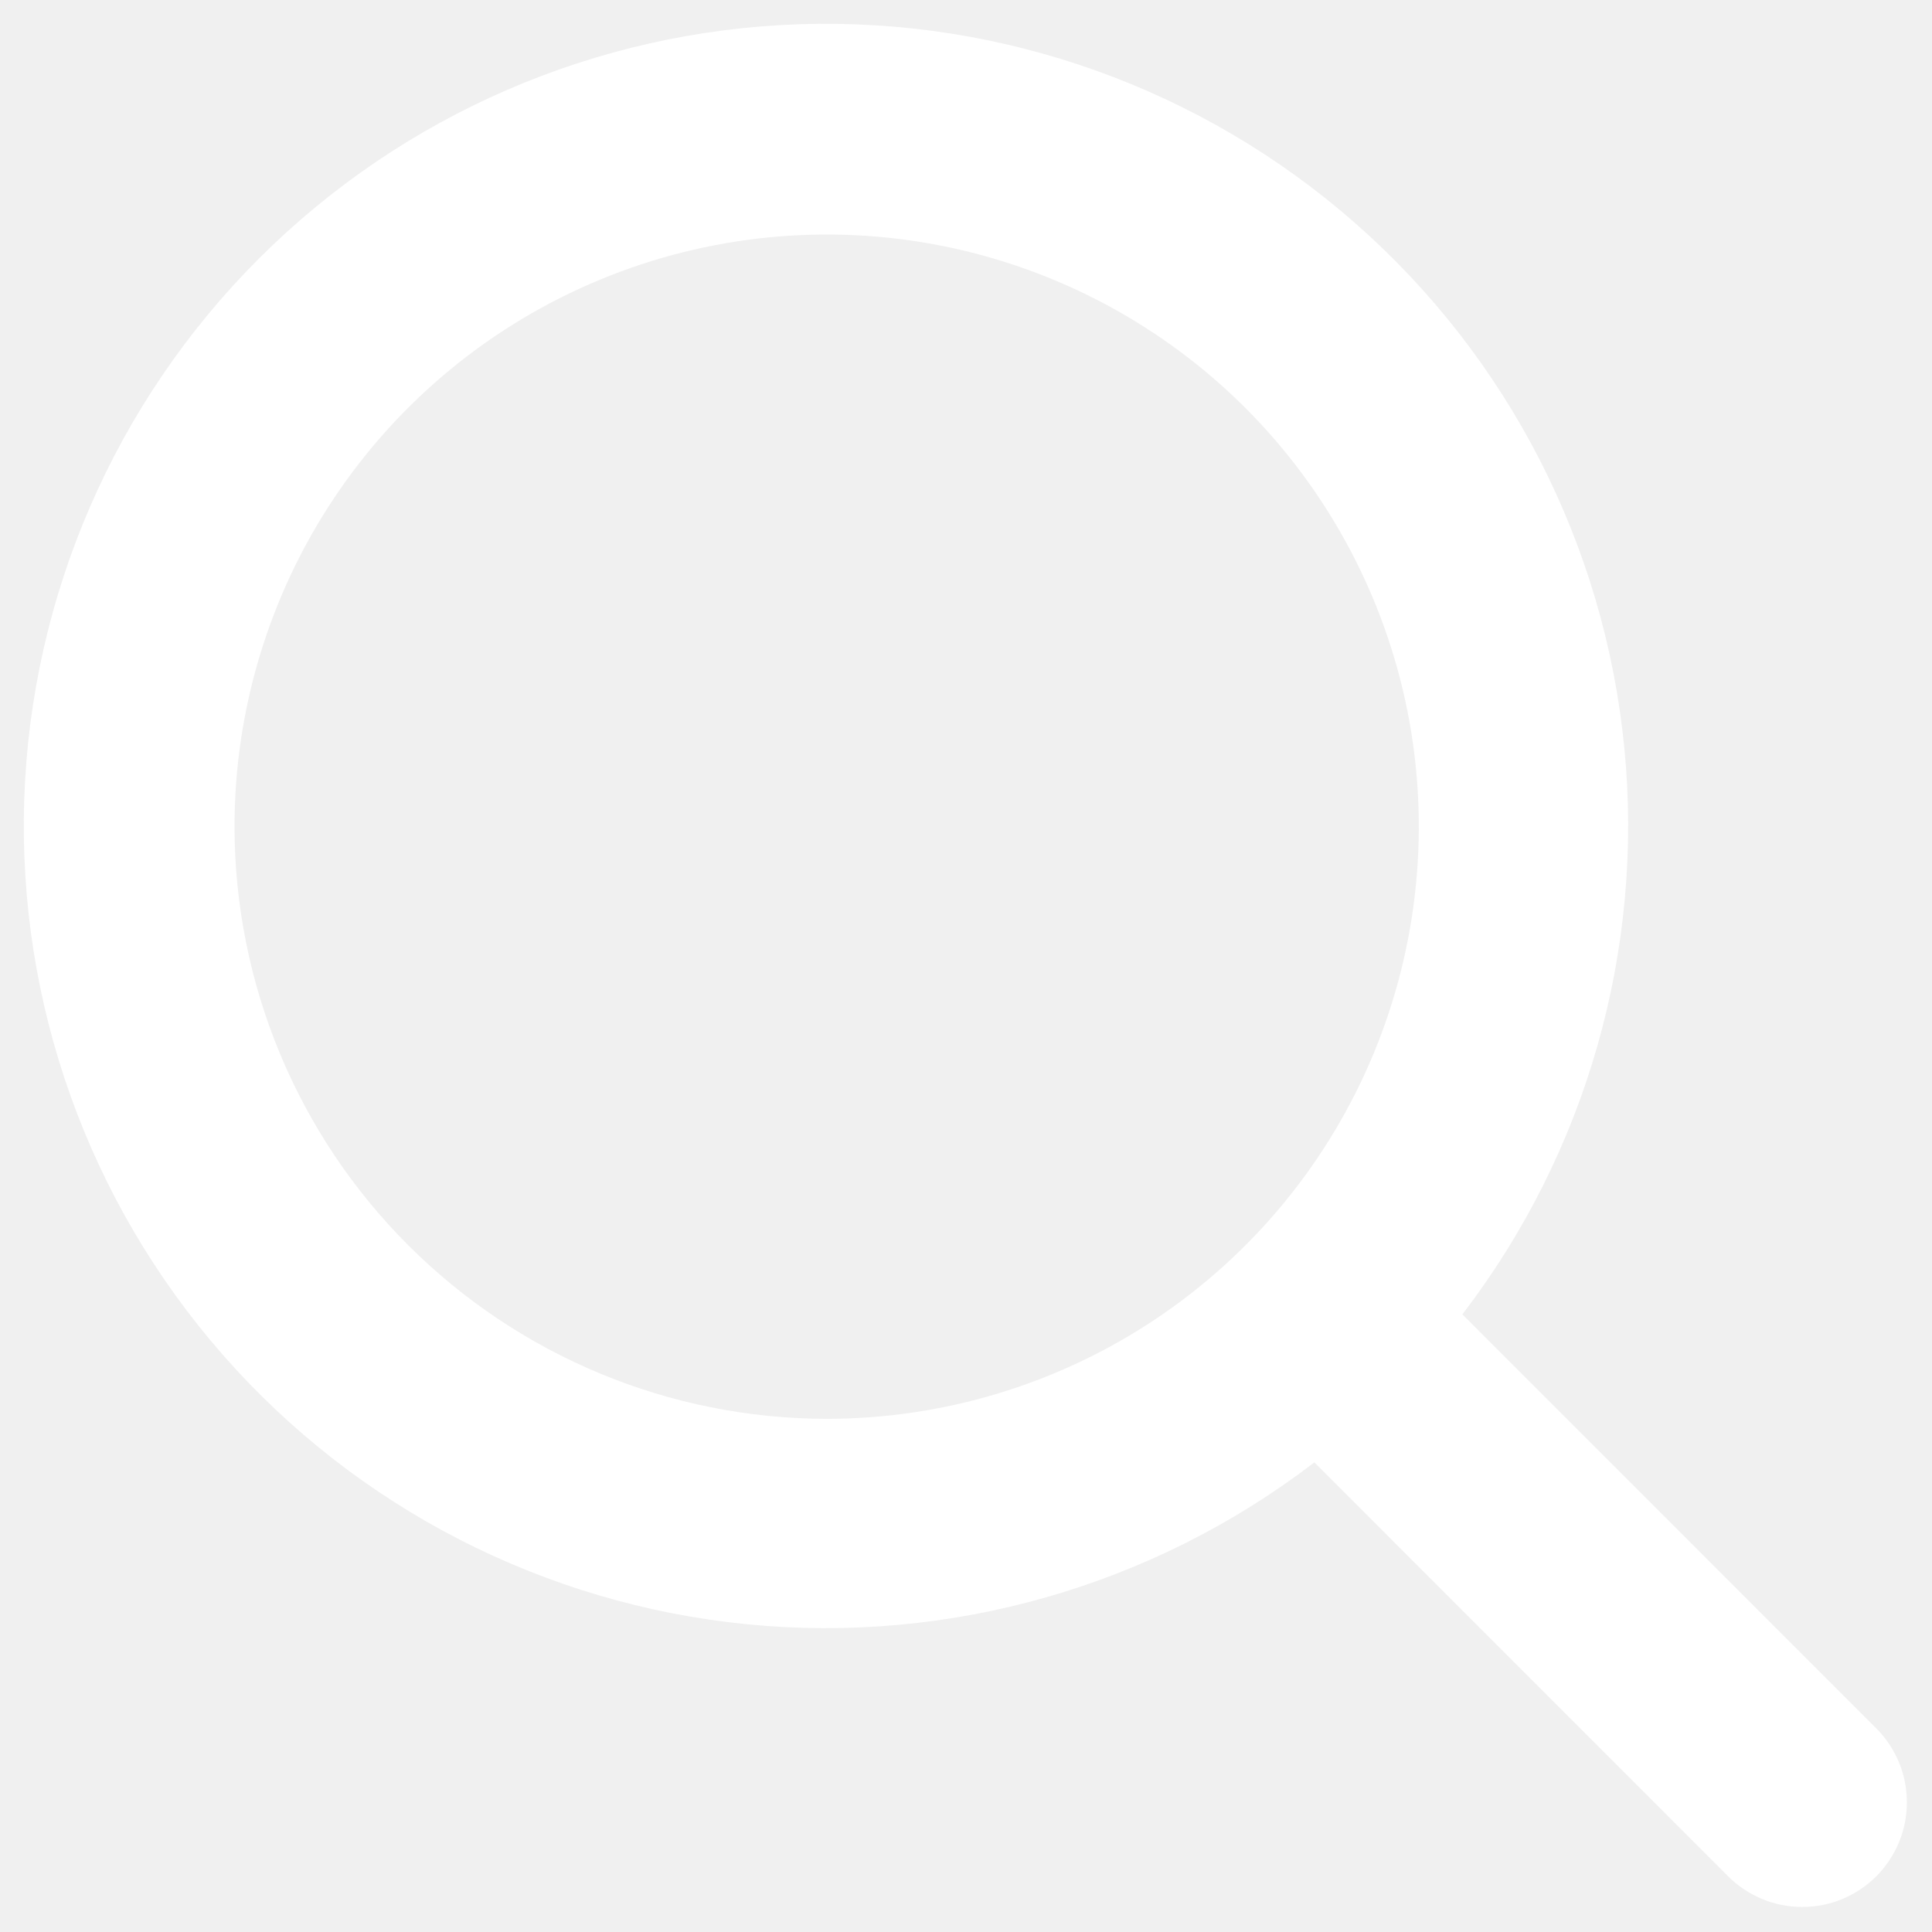
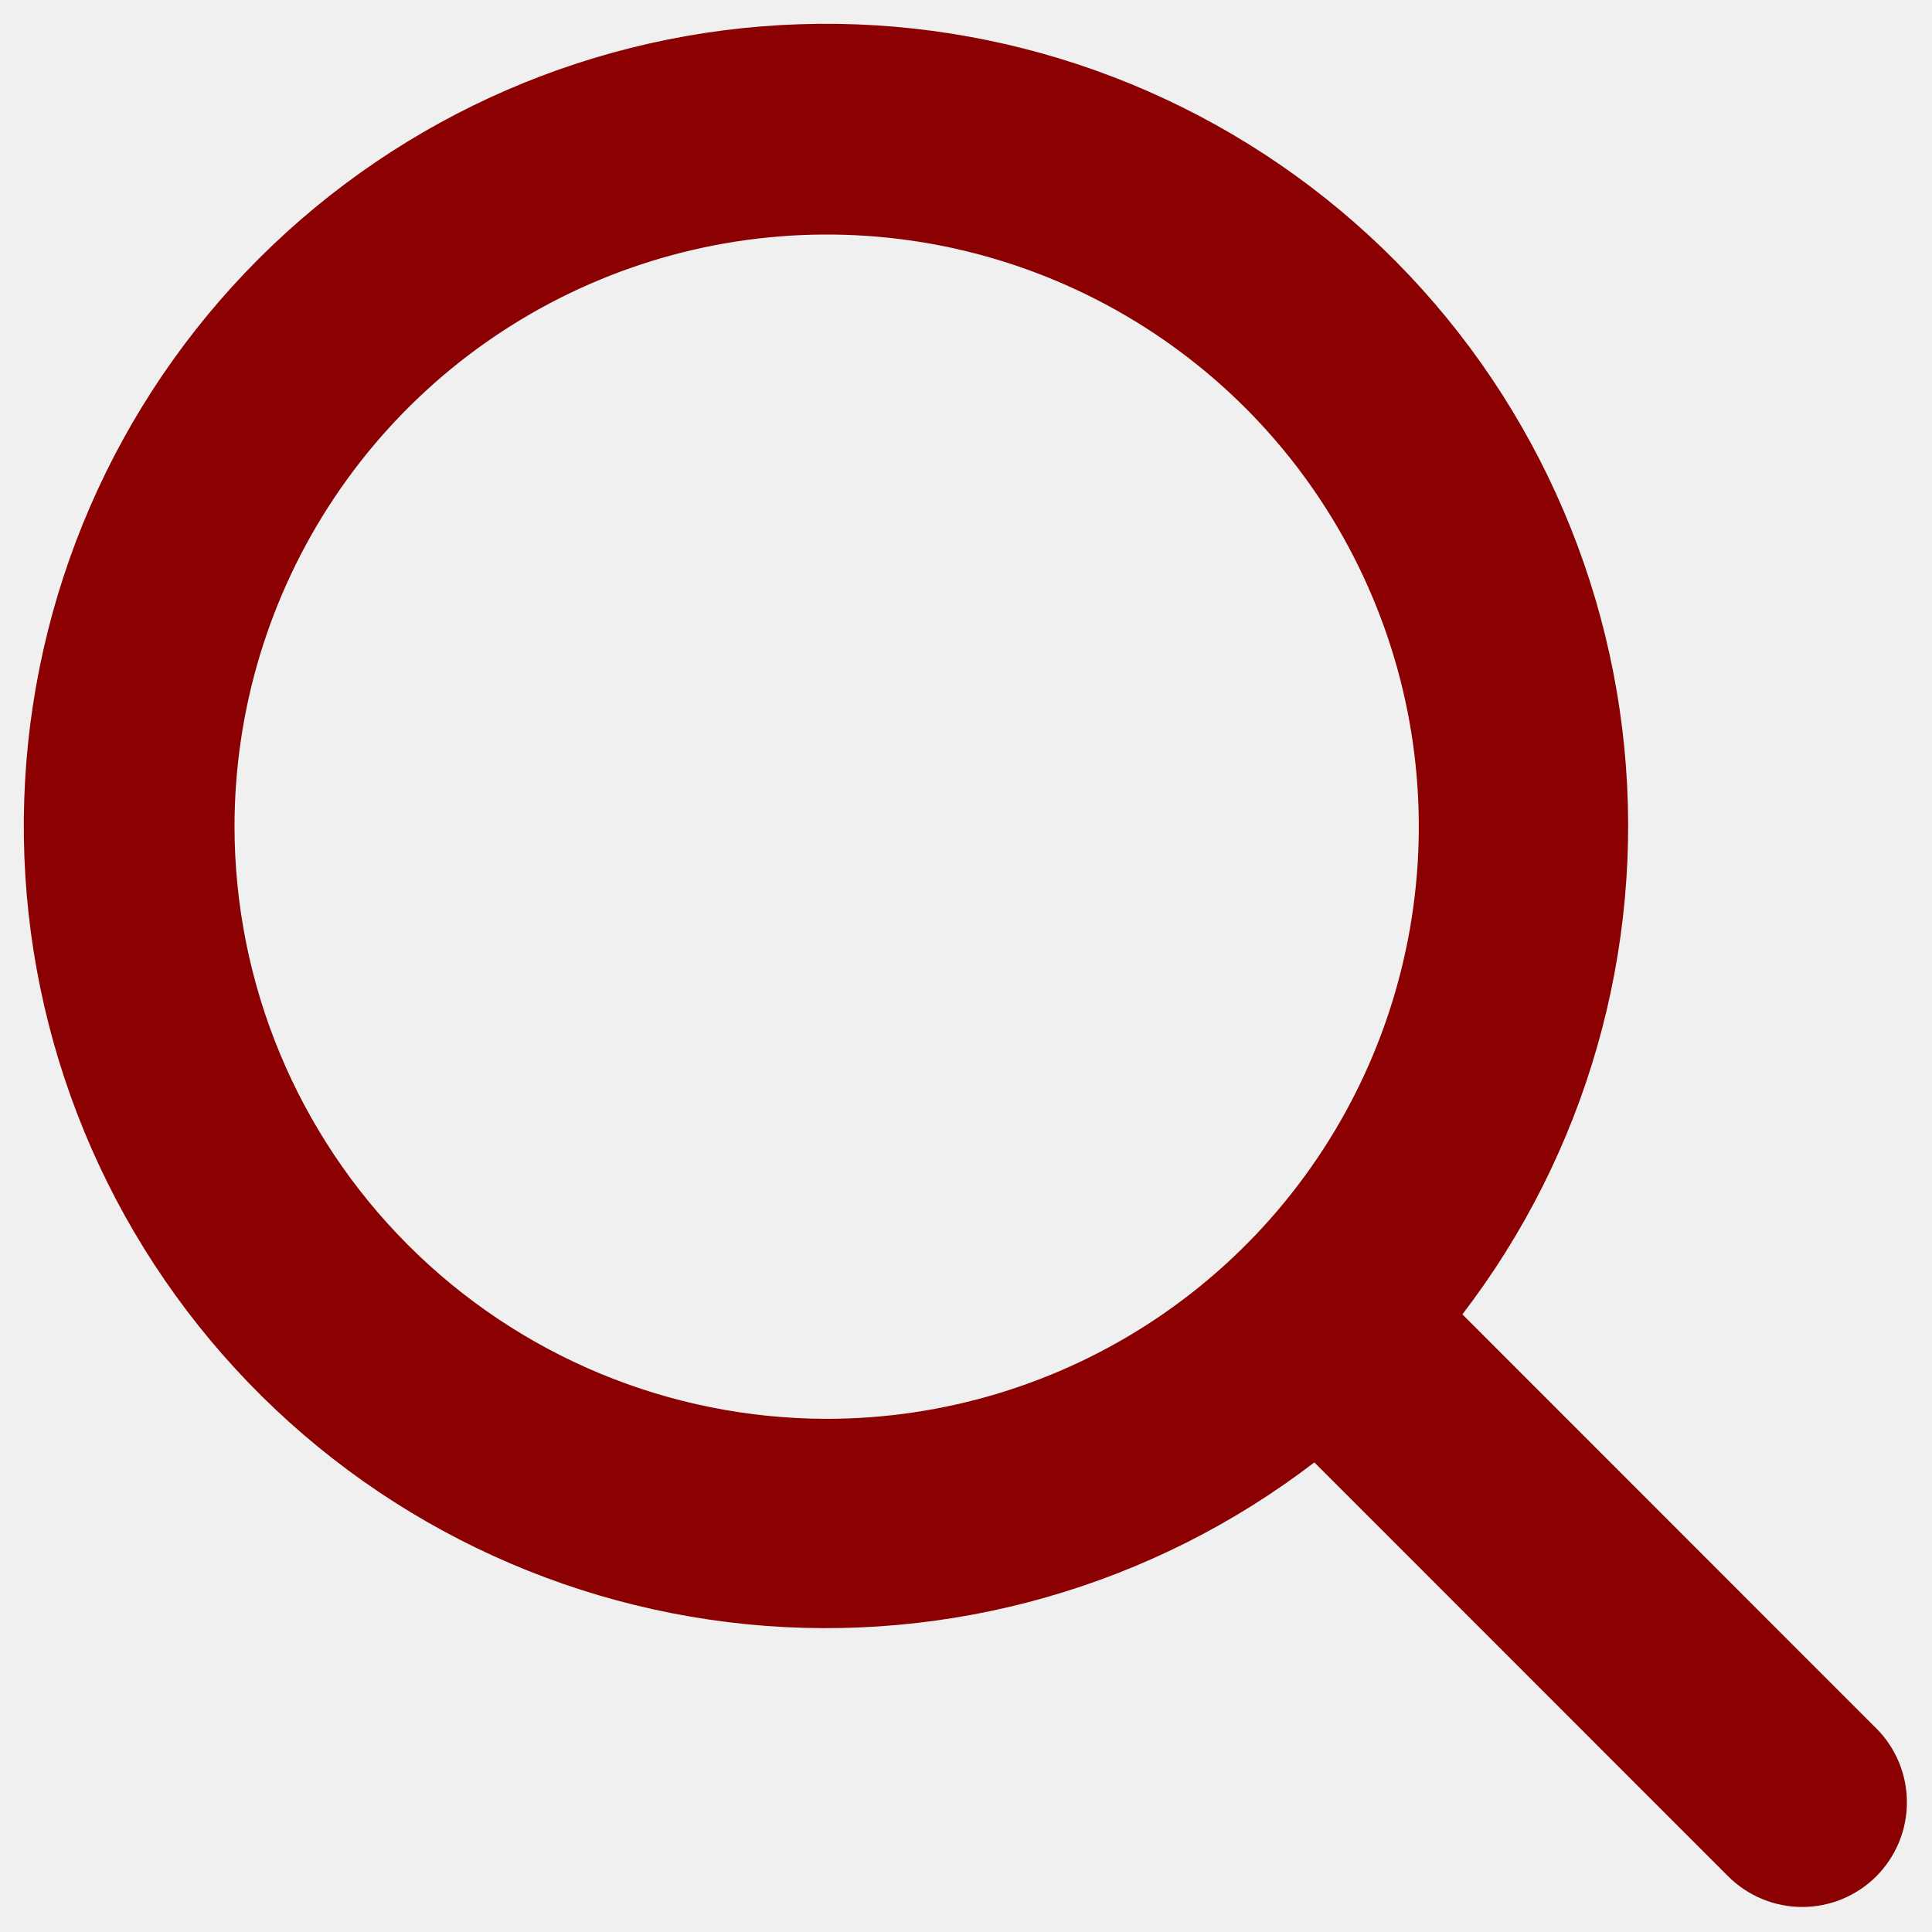
<svg xmlns="http://www.w3.org/2000/svg" width="26" height="26" viewBox="0 0 26 26" fill="none">
-   <path d="M25.245 23.255L19.68 17.688C21.348 15.513 22.127 12.785 21.859 10.058C21.59 7.33 20.294 4.806 18.233 2.999C16.173 1.192 13.502 0.236 10.762 0.326C8.023 0.416 5.42 1.544 3.482 3.482C1.544 5.42 0.416 8.023 0.326 10.762C0.236 13.502 1.192 16.173 2.999 18.233C4.806 20.294 7.33 21.59 10.058 21.859C12.785 22.127 15.513 21.348 17.688 19.68L23.257 25.251C23.388 25.382 23.544 25.485 23.715 25.556C23.885 25.627 24.069 25.663 24.253 25.663C24.439 25.663 24.622 25.627 24.793 25.556C24.963 25.485 25.119 25.382 25.25 25.251C25.38 25.12 25.484 24.965 25.555 24.794C25.626 24.623 25.662 24.44 25.662 24.255C25.662 24.07 25.626 23.887 25.555 23.716C25.484 23.545 25.38 23.389 25.25 23.259L25.245 23.255ZM3.156 11.125C3.156 9.549 3.624 8.008 4.499 6.698C5.375 5.387 6.619 4.366 8.076 3.763C9.532 3.16 11.134 3.002 12.68 3.309C14.225 3.617 15.645 4.376 16.76 5.49C17.874 6.605 18.633 8.025 18.941 9.57C19.248 11.116 19.09 12.718 18.487 14.175C17.884 15.631 16.863 16.875 15.552 17.751C14.242 18.626 12.701 19.094 11.125 19.094C9.012 19.092 6.987 18.251 5.493 16.757C3.999 15.263 3.158 13.238 3.156 11.125Z" fill="white" />
+   <path d="M25.245 23.255L19.68 17.688C21.348 15.513 22.127 12.785 21.859 10.058C21.59 7.33 20.294 4.806 18.233 2.999C16.173 1.192 13.502 0.236 10.762 0.326C8.023 0.416 5.42 1.544 3.482 3.482C1.544 5.42 0.416 8.023 0.326 10.762C0.236 13.502 1.192 16.173 2.999 18.233C4.806 20.294 7.33 21.59 10.058 21.859C12.785 22.127 15.513 21.348 17.688 19.68L23.257 25.251C23.388 25.382 23.544 25.485 23.715 25.556C23.885 25.627 24.069 25.663 24.253 25.663C24.439 25.663 24.622 25.627 24.793 25.556C24.963 25.485 25.119 25.382 25.25 25.251C25.38 25.12 25.484 24.965 25.555 24.794C25.626 24.623 25.662 24.44 25.662 24.255C25.662 24.07 25.626 23.887 25.555 23.716C25.484 23.545 25.38 23.389 25.25 23.259L25.245 23.255ZM3.156 11.125C3.156 9.549 3.624 8.008 4.499 6.698C5.375 5.387 6.619 4.366 8.076 3.763C9.532 3.16 11.134 3.002 12.68 3.309C14.225 3.617 15.645 4.376 16.76 5.49C17.874 6.605 18.633 8.025 18.941 9.57C19.248 11.116 19.09 12.718 18.487 14.175C17.884 15.631 16.863 16.875 15.552 17.751C14.242 18.626 12.701 19.094 11.125 19.094C9.012 19.092 6.987 18.251 5.493 16.757C3.999 15.263 3.158 13.238 3.156 11.125Z" fill="darkred" />
</svg>
